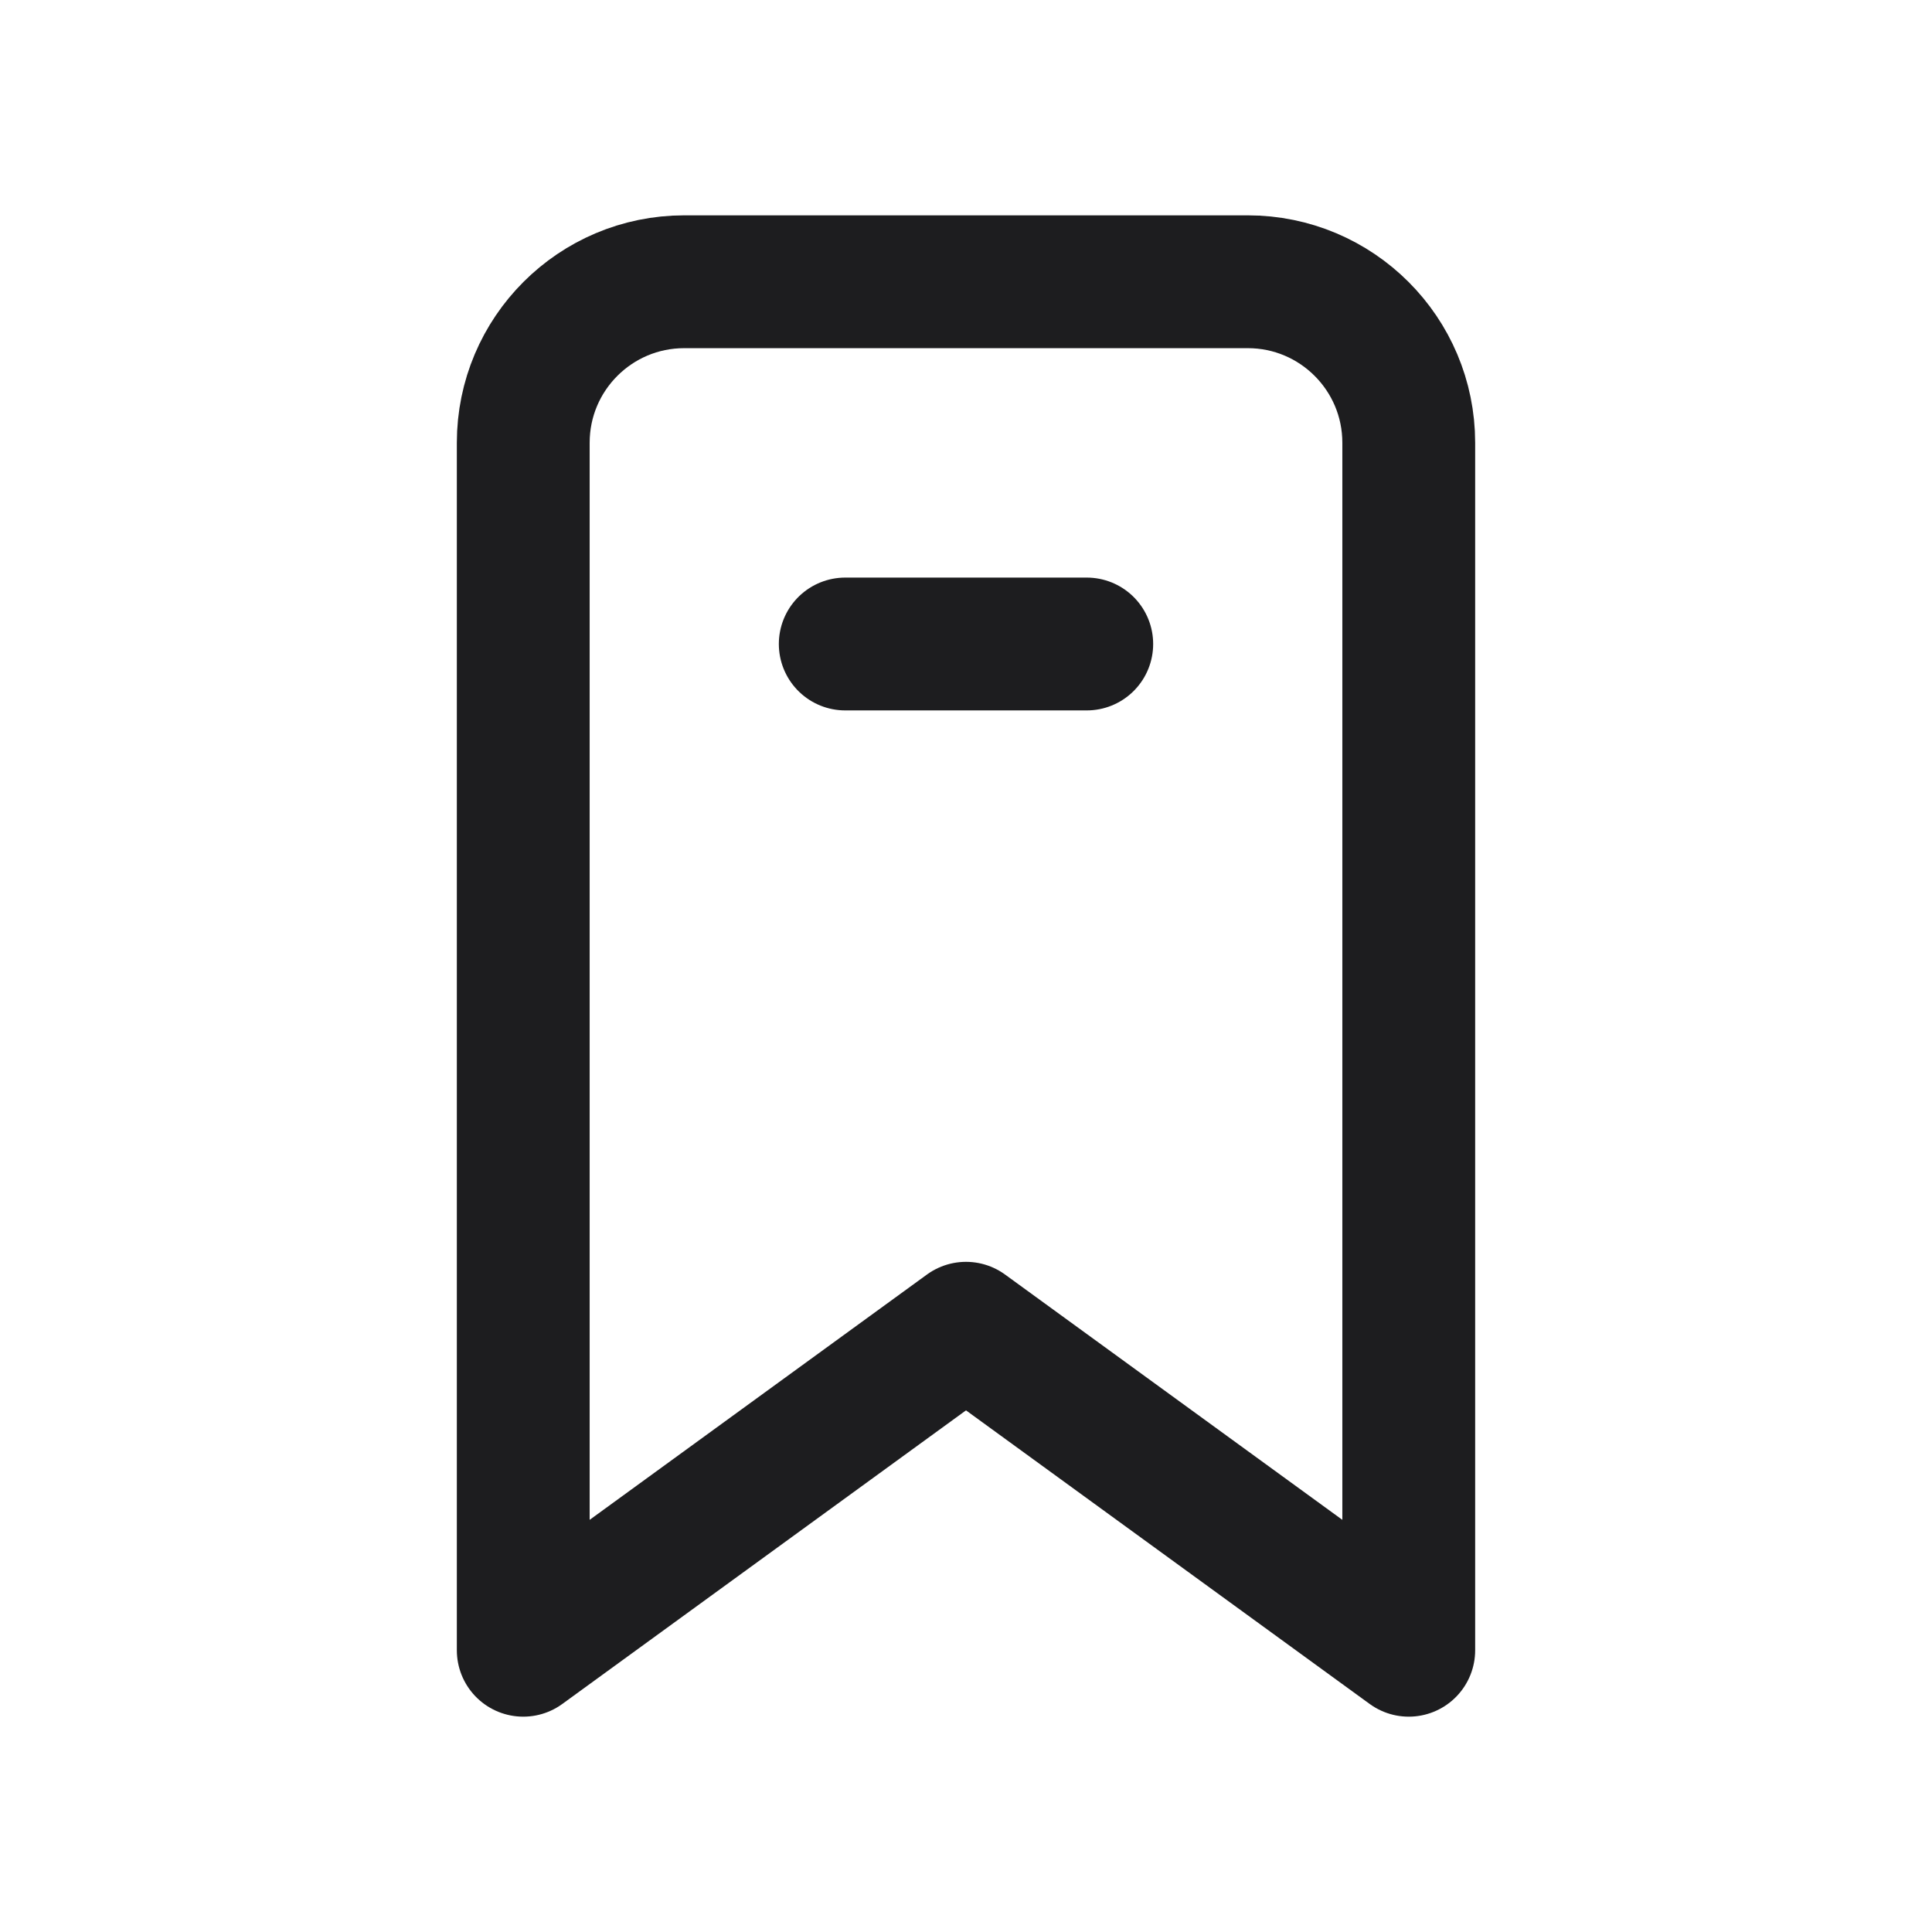
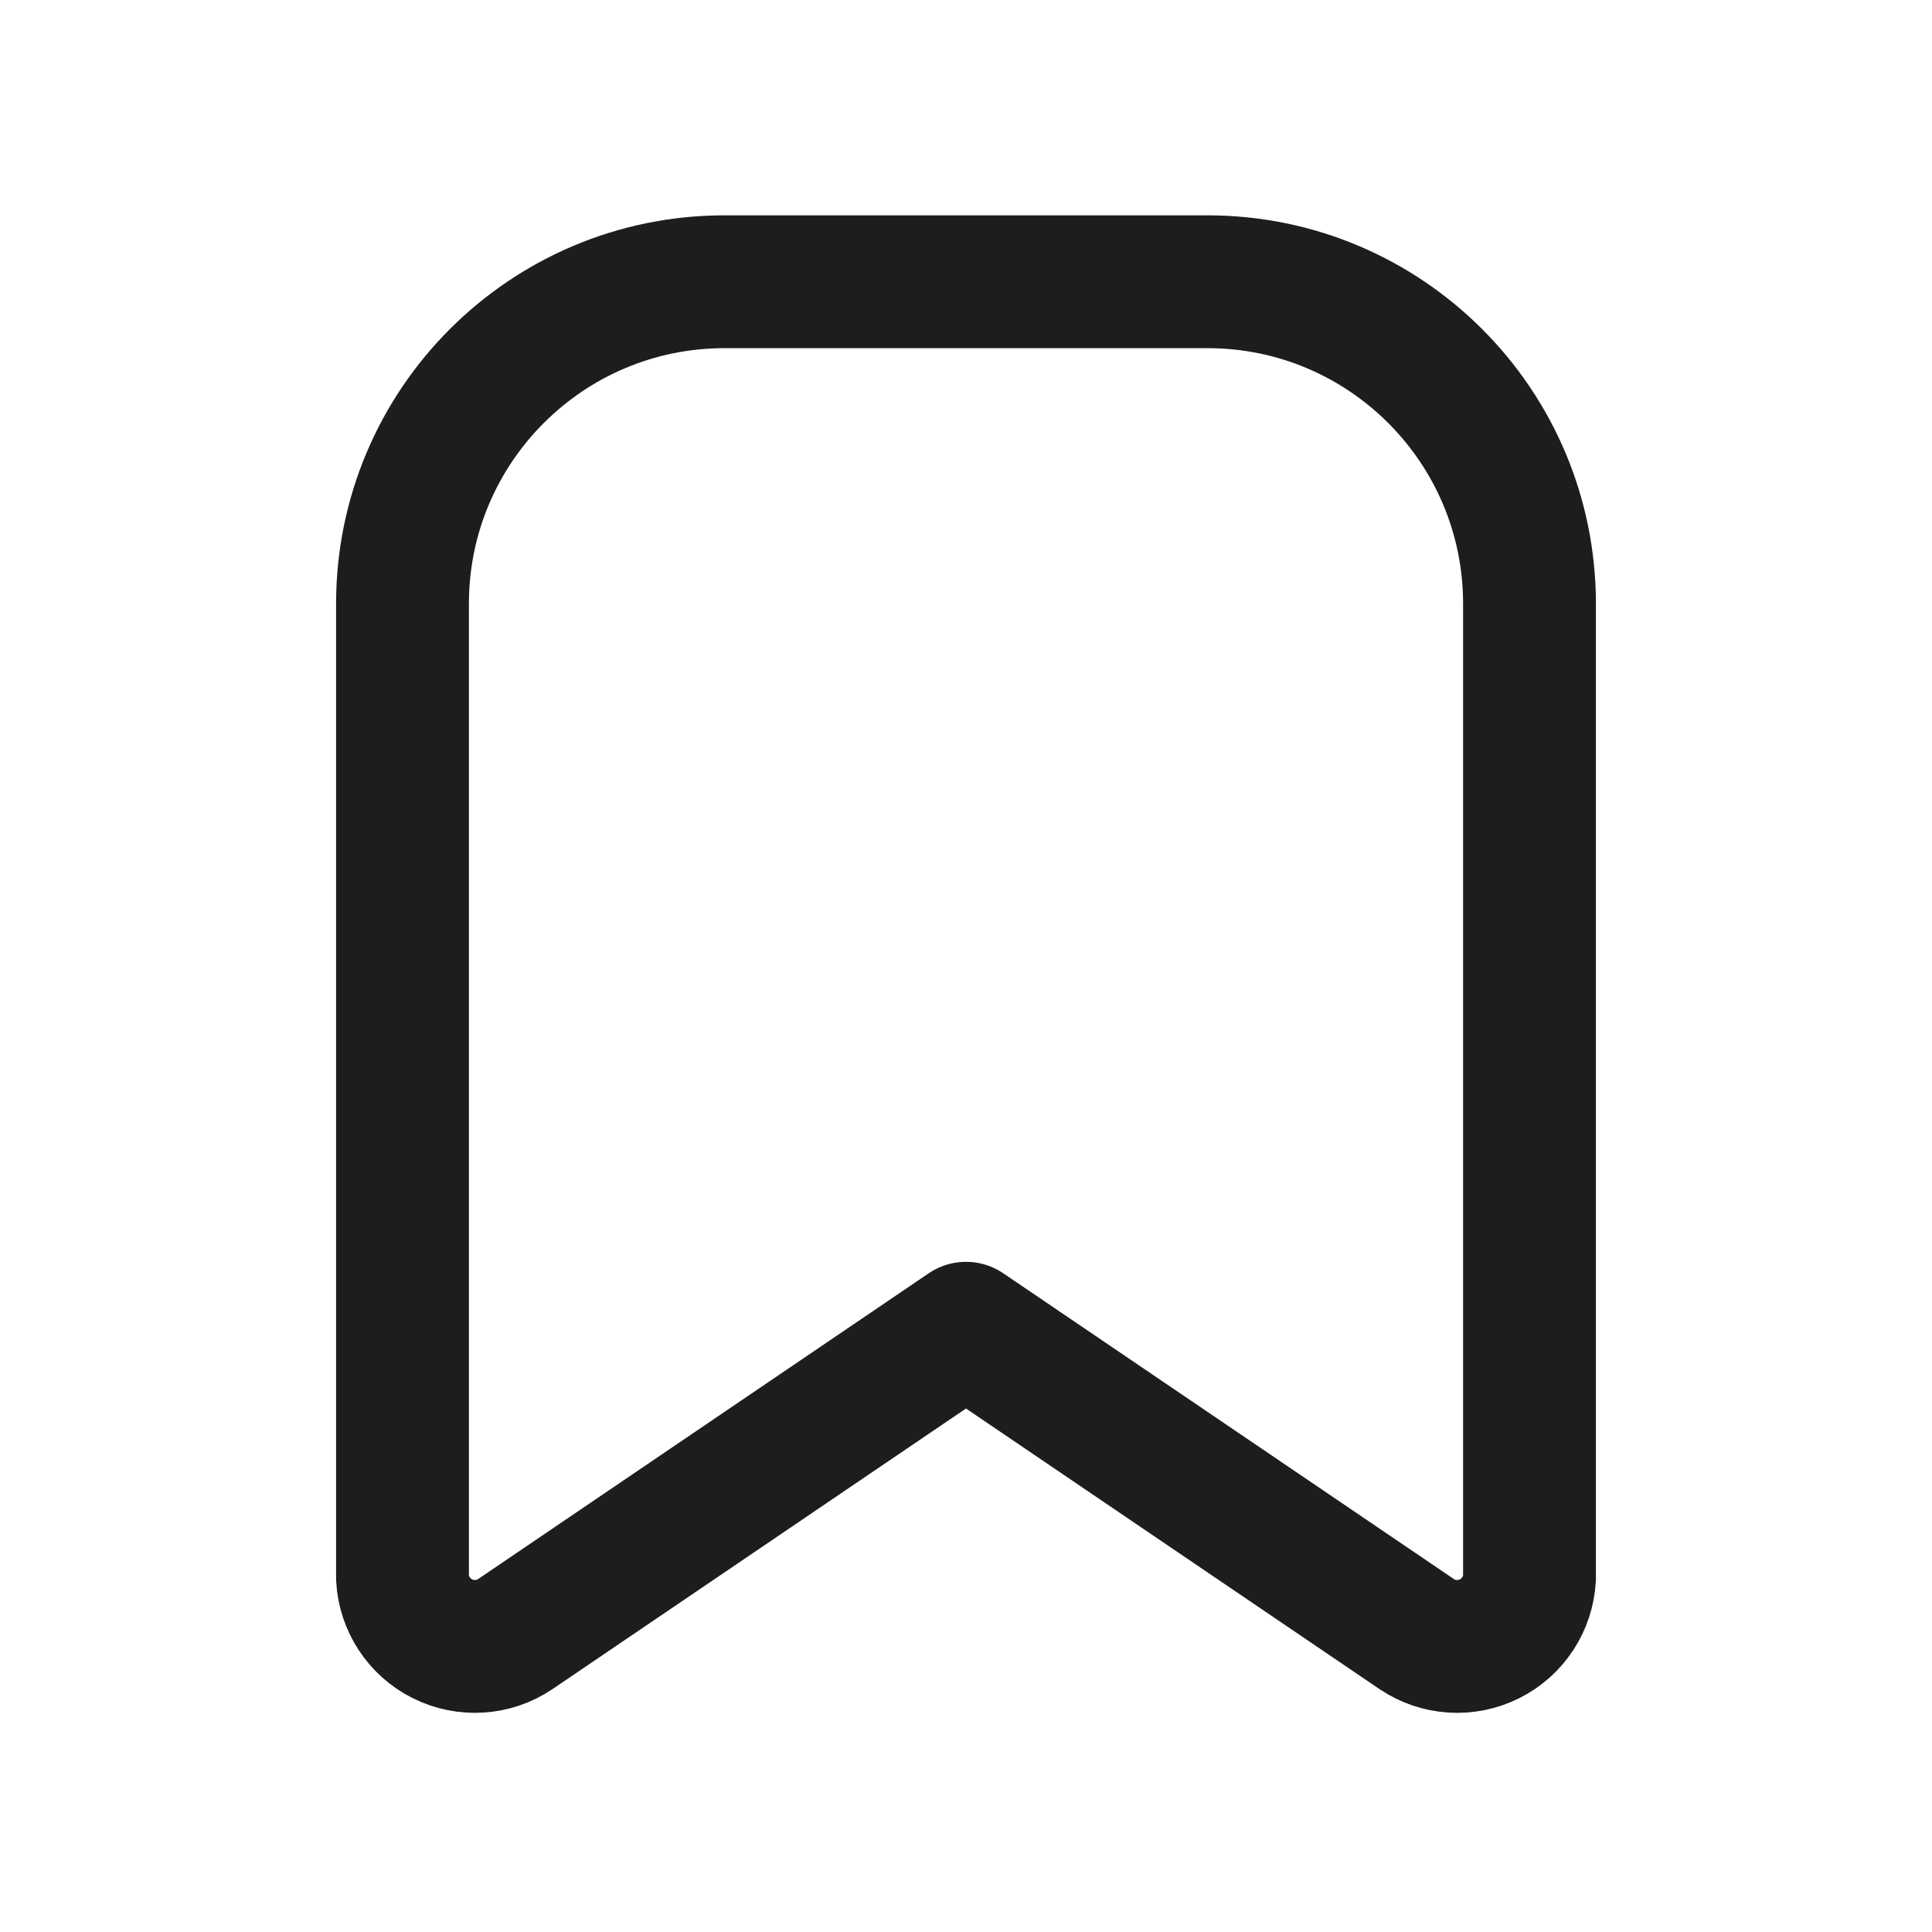
<svg xmlns="http://www.w3.org/2000/svg" width="24" height="24" viewBox="0 0 24 24" fill="none" stroke="#1d1d1f" stroke-width="1.65" stroke-linecap="round" stroke-linejoin="round">
-   <path d="M6.5 20.5v-15a2 2 0 0 1 2-2h7a2 2 0 0 1 2 2v15L12 16.5Z" />
-   <path d="M10.5 8h3" />
+   <path d="M9 3.5h6a4 4 0 0 1 4 4v12.1a.9.9 0 0 1-1.4.7L12 16.5l-5.6 3.8a.9.9 0 0 1-1.4-.7V7.5a4 4 0 0 1 4-4Z" />
</svg>
